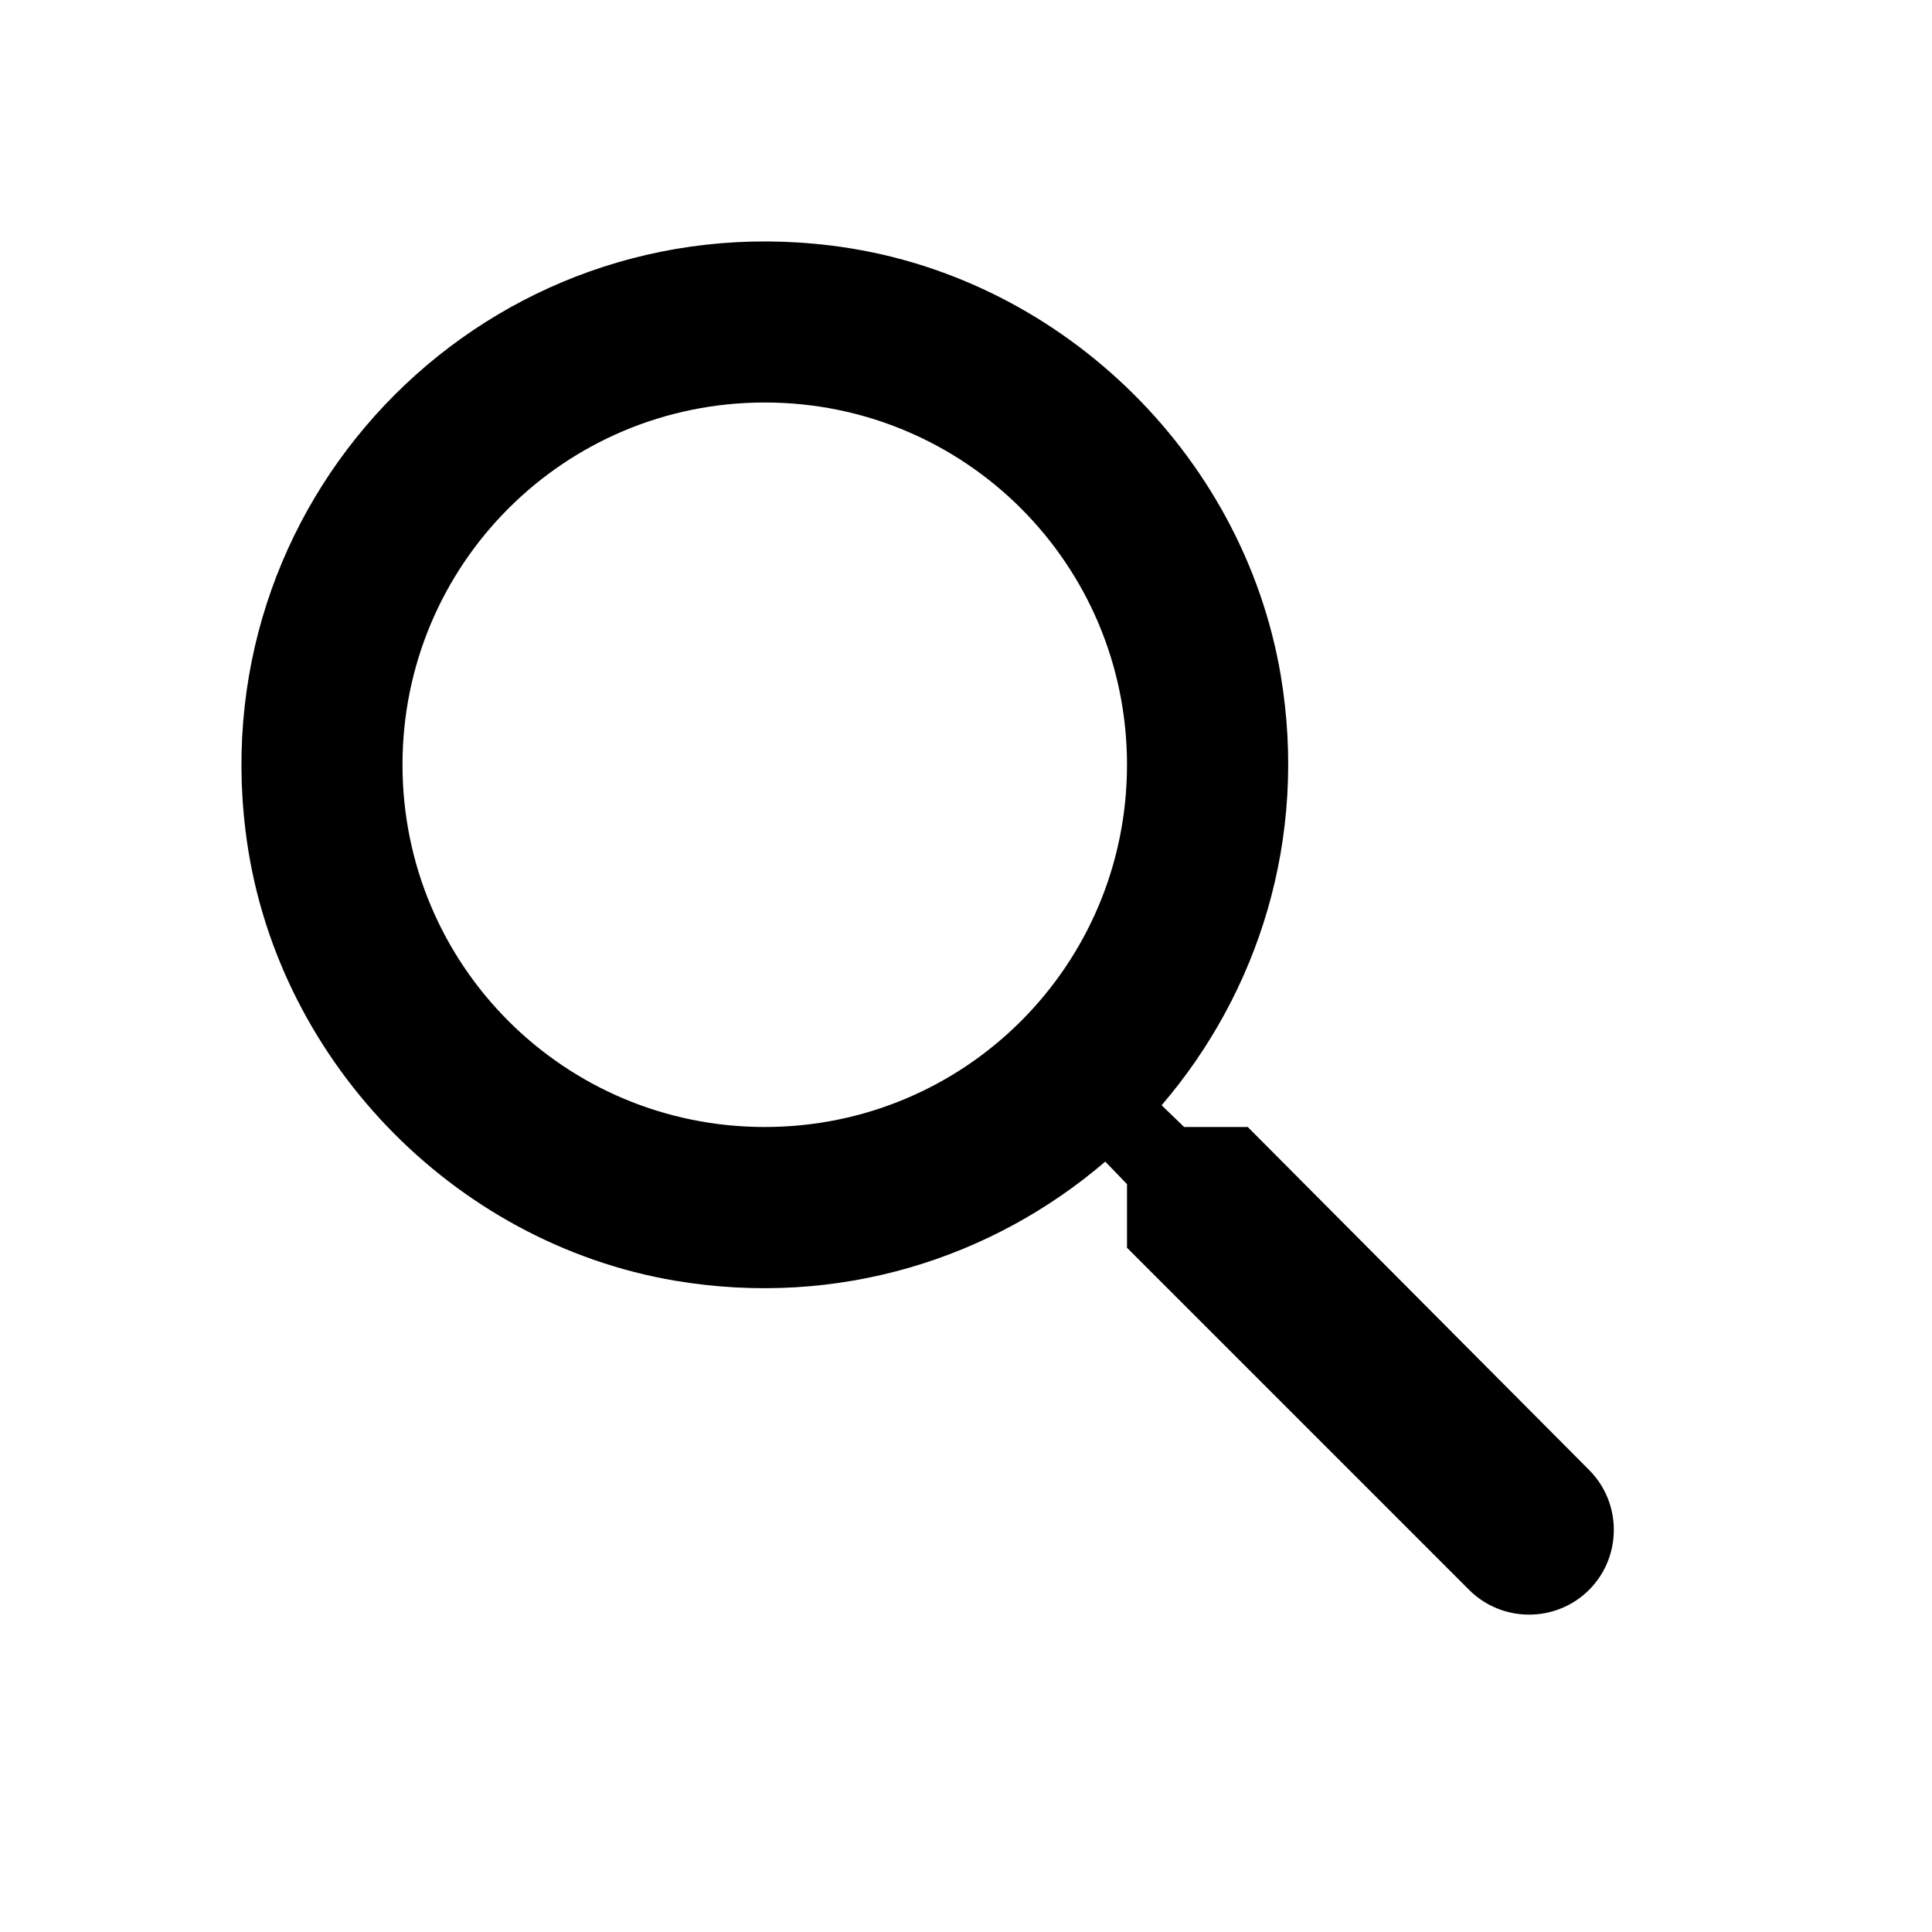
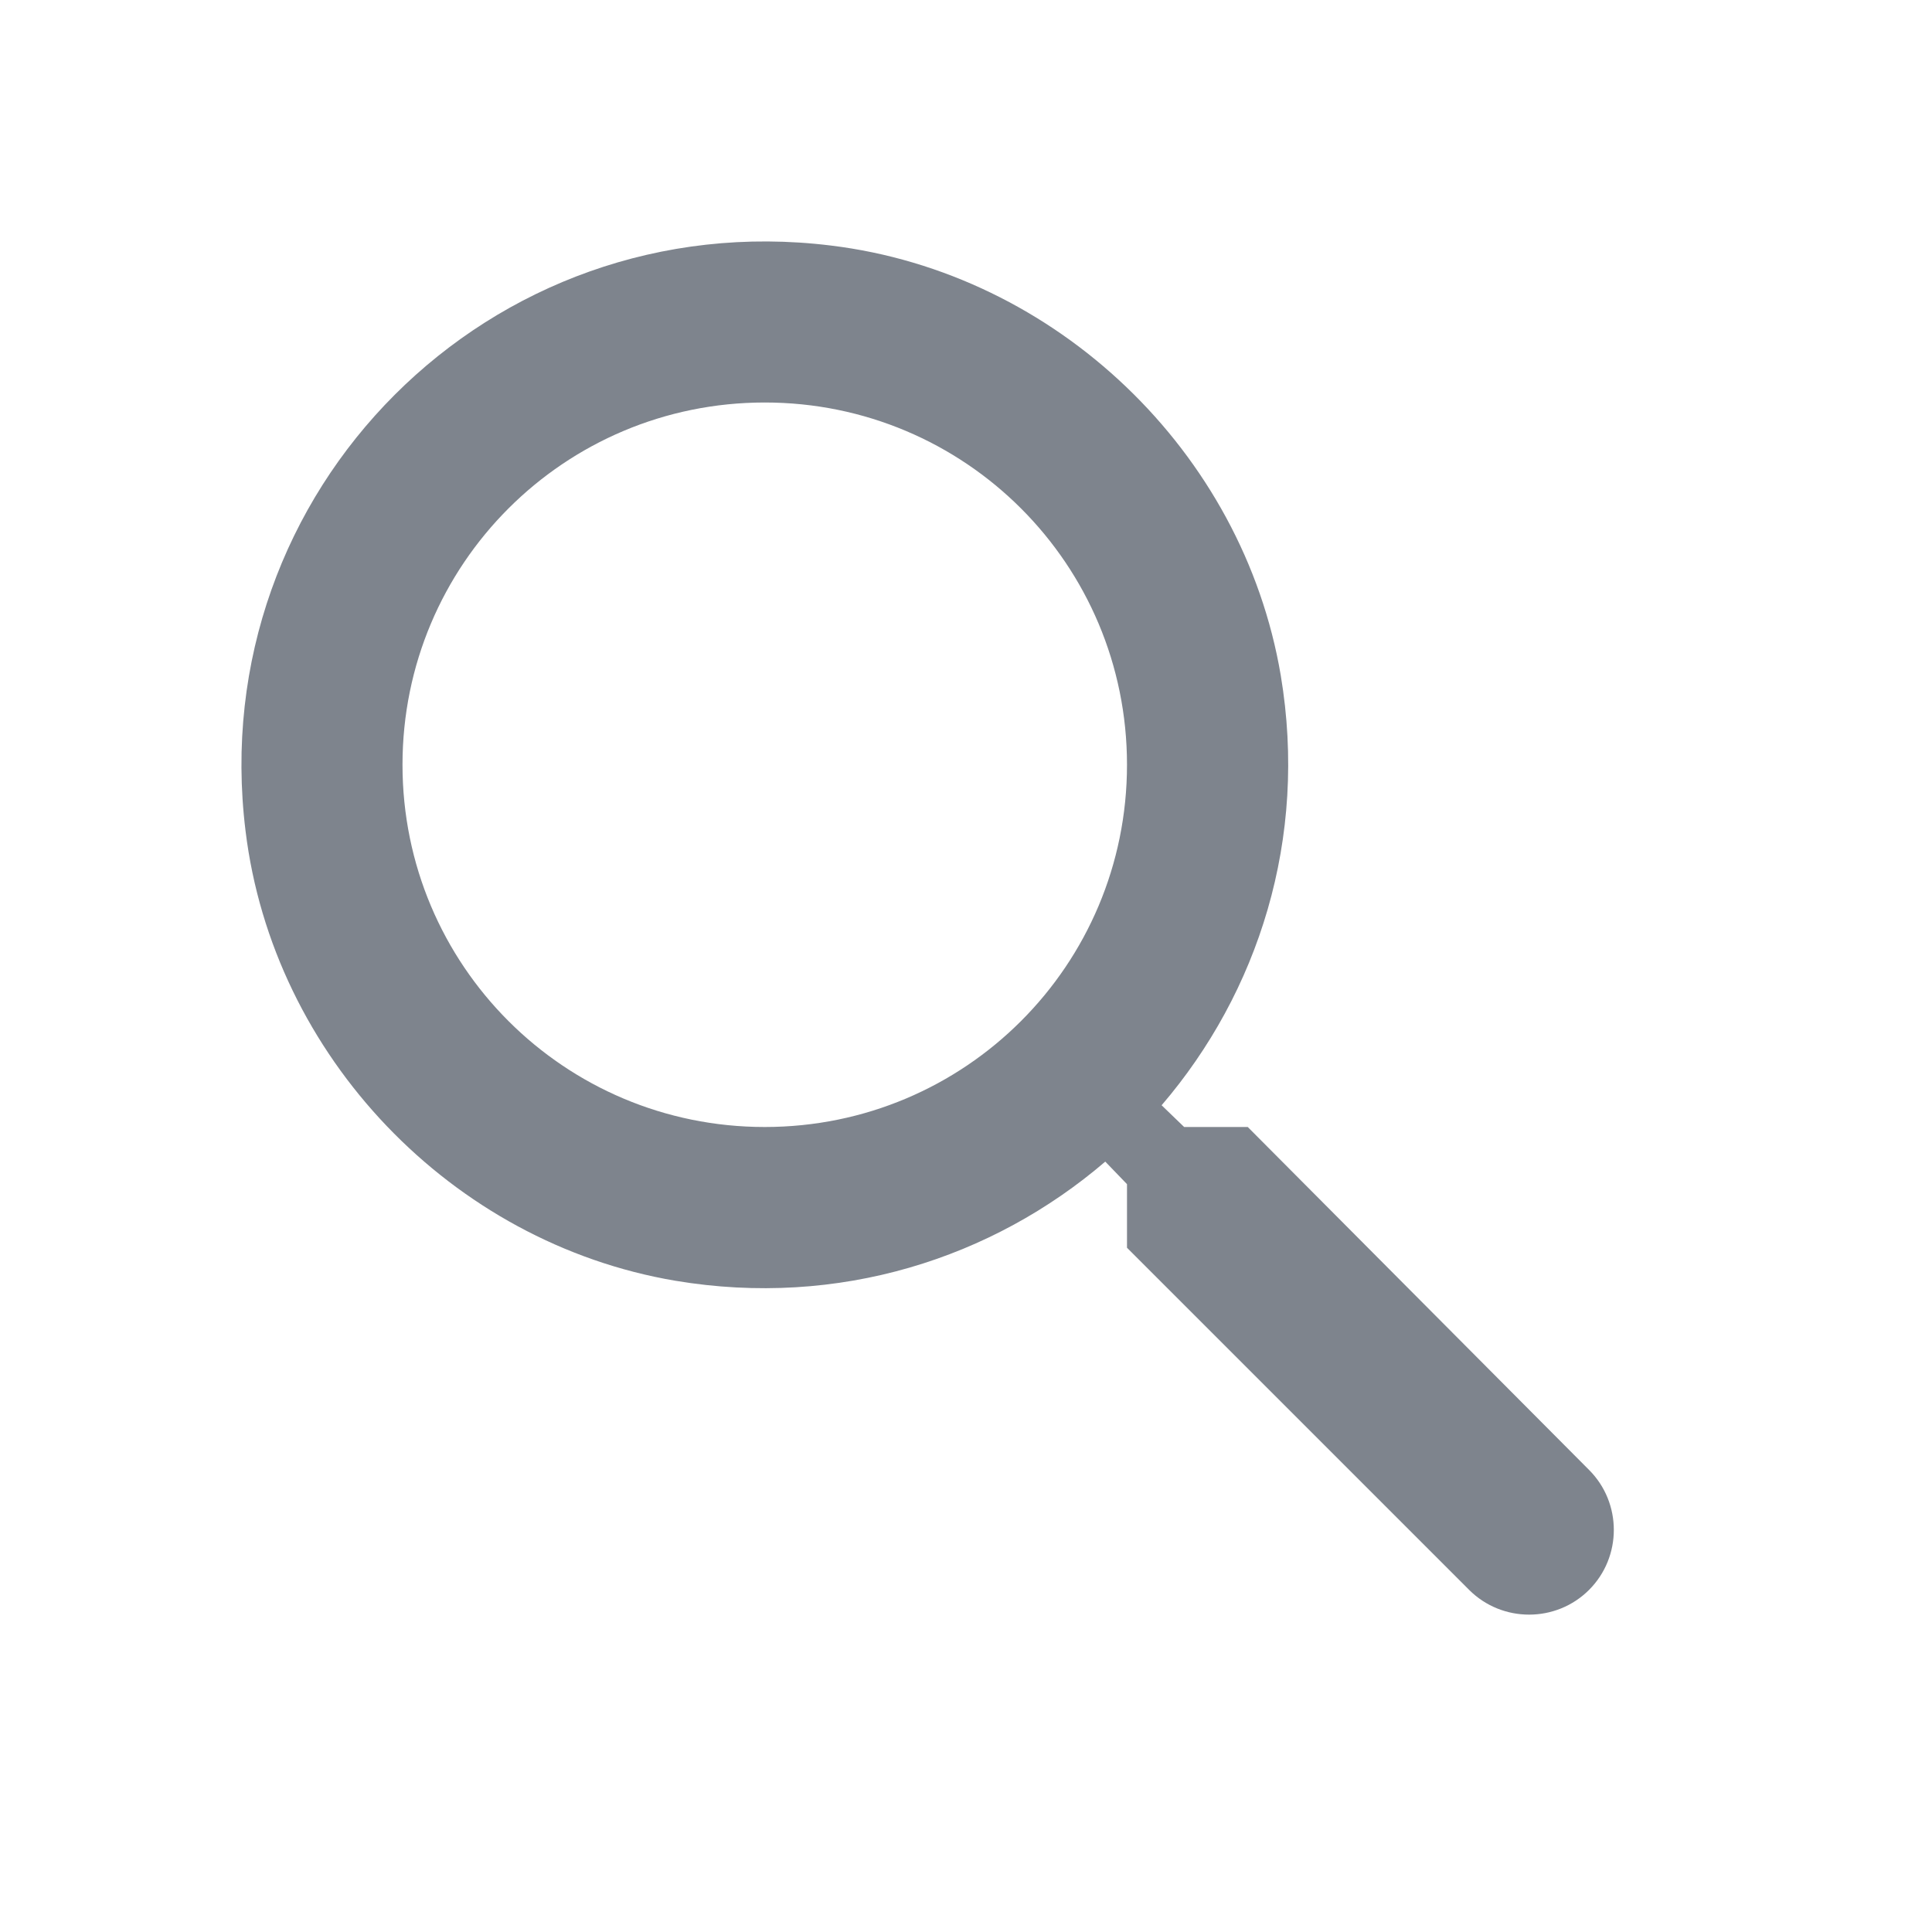
- <svg xmlns="http://www.w3.org/2000/svg" height="18px" viewBox="0 0 24 24" width="18px" fill="#000000">
+ <svg xmlns="http://www.w3.org/2000/svg" height="18px" viewBox="0 0 24 24" width="18px" fill="#7E848D">
  <path d="M0 0h24v24H0V0z" fill="none" />
  <path d="M15.5 14h-.79l-.28-.27c1.2-1.4 1.82-3.31 1.48-5.34-.47-2.78-2.79-5-5.59-5.34-4.23-.52-7.79 3.04-7.27 7.27.34 2.8 2.56 5.12 5.34 5.59 2.03.34 3.94-.28 5.34-1.48l.27.28v.79l4.25 4.25c.41.41 1.08.41 1.49 0 .41-.41.41-1.08 0-1.49L15.5 14zm-6 0C7.01 14 5 11.99 5 9.5S7.01 5 9.5 5 14 7.01 14 9.5 11.99 14 9.5 14z" />
</svg>
